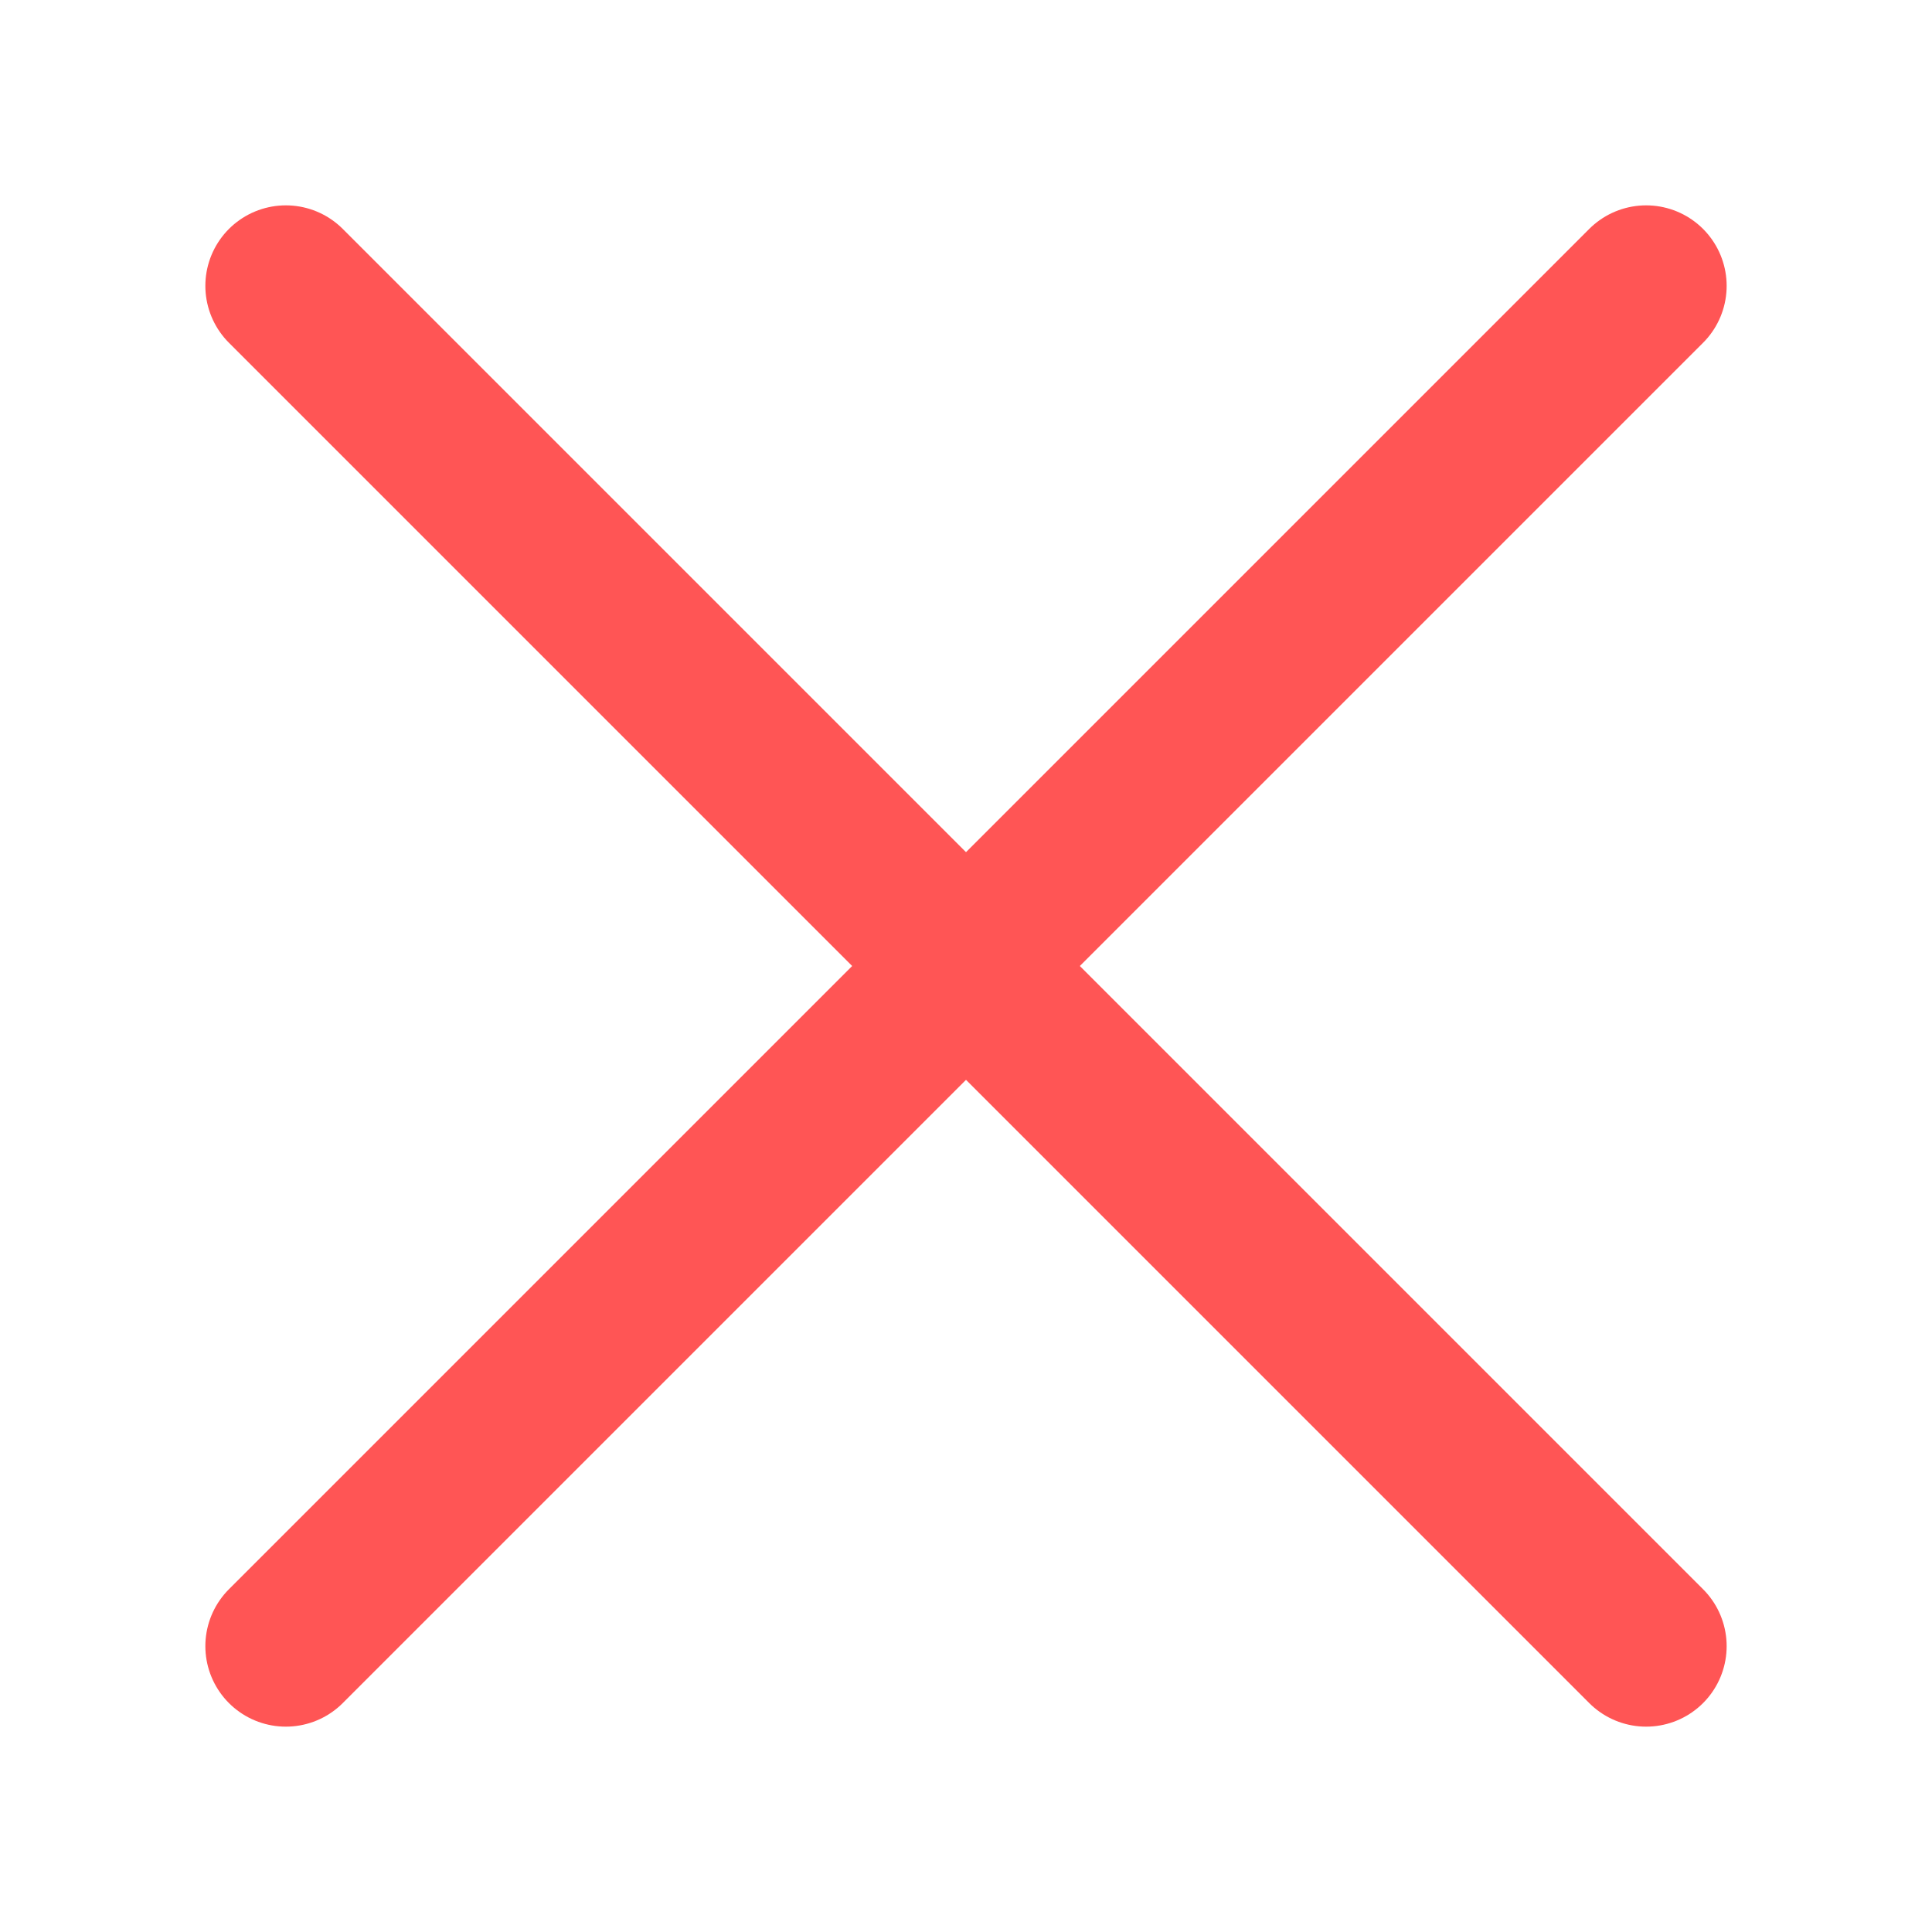
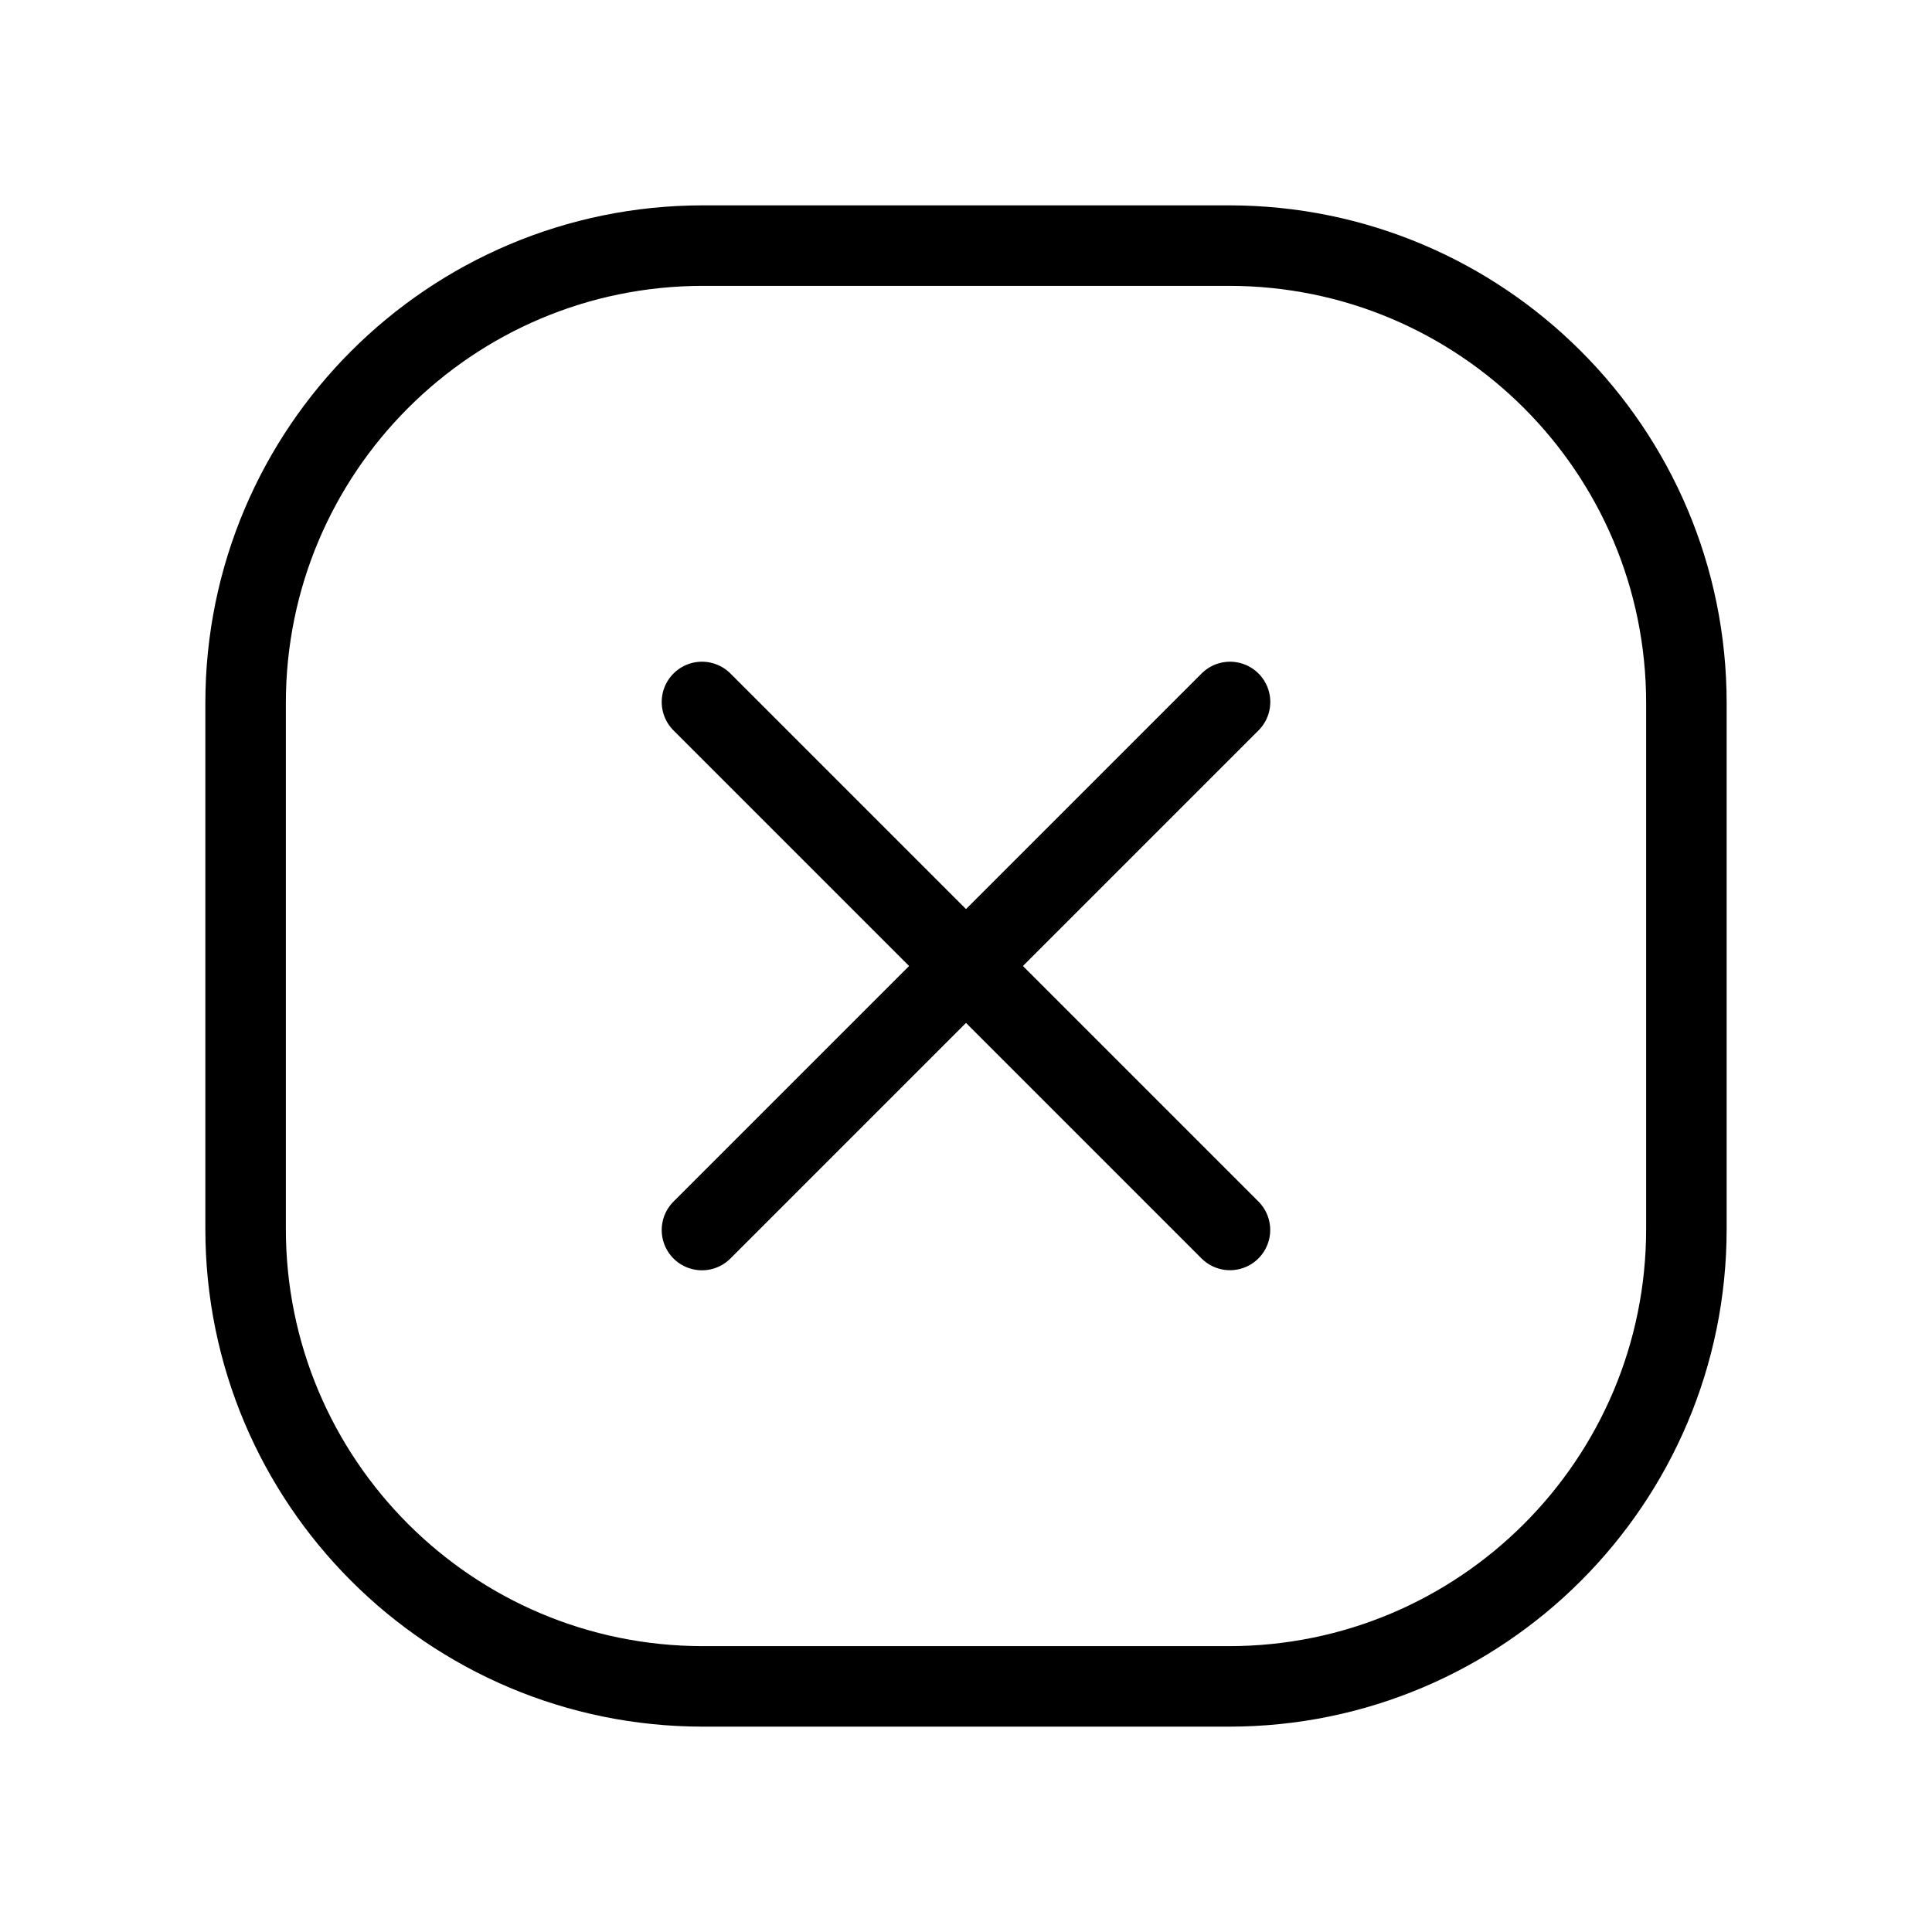
<svg xmlns="http://www.w3.org/2000/svg" width="24" height="24" viewBox="0 0 24 24" fill="none" version="1.1" id="svg1">
-   <defs id="defs1" />
-   <path style="fill:none;stroke:#ff5555;stroke-width:2;stroke-linecap:round;stroke-linejoin:round;stroke-dasharray:none" d="M 3.551,3.551 20.449,20.449" id="path1" />
-   <path style="fill:none;stroke:#ff5555;stroke-width:2;stroke-linecap:round;stroke-linejoin:round;stroke-dasharray:none" d="M 3.551,20.449 20.449,3.551" id="path1-9" />
+   <defs id="defs1">
+     </defs>
+   <path style="fill:none;stroke:#000000;stroke-width:1;stroke-linecap:round;stroke-linejoin:round" d="m 8.72,8.72 6.559,6.559" id="path1" />
+   <path style="fill:none;stroke:#000000;stroke-width:1;stroke-linecap:round;stroke-linejoin:round" d="M 8.72,15.28 15.28,8.72" id="path1-9" />
+   <path id="rect1" style="fill:none;stroke:#000000;stroke-width:1.056;stroke-linecap:round;stroke-linejoin:round;stroke-miterlimit:83.9;paint-order:markers fill stroke" d="m 8.551,2.551 h 6.898 a 6,6 45 0 1 6,6 v 6.898 a 6,6 135 0 1 -6,6 H 8.551 a 6,6 45 0 1 -6,-6 V 8.551 a 6,6 135 0 1 6,-6 z" transform="matrix(0.9470834,0,0,0.9470834,0.6349991,0.6349991)" />
</svg>
